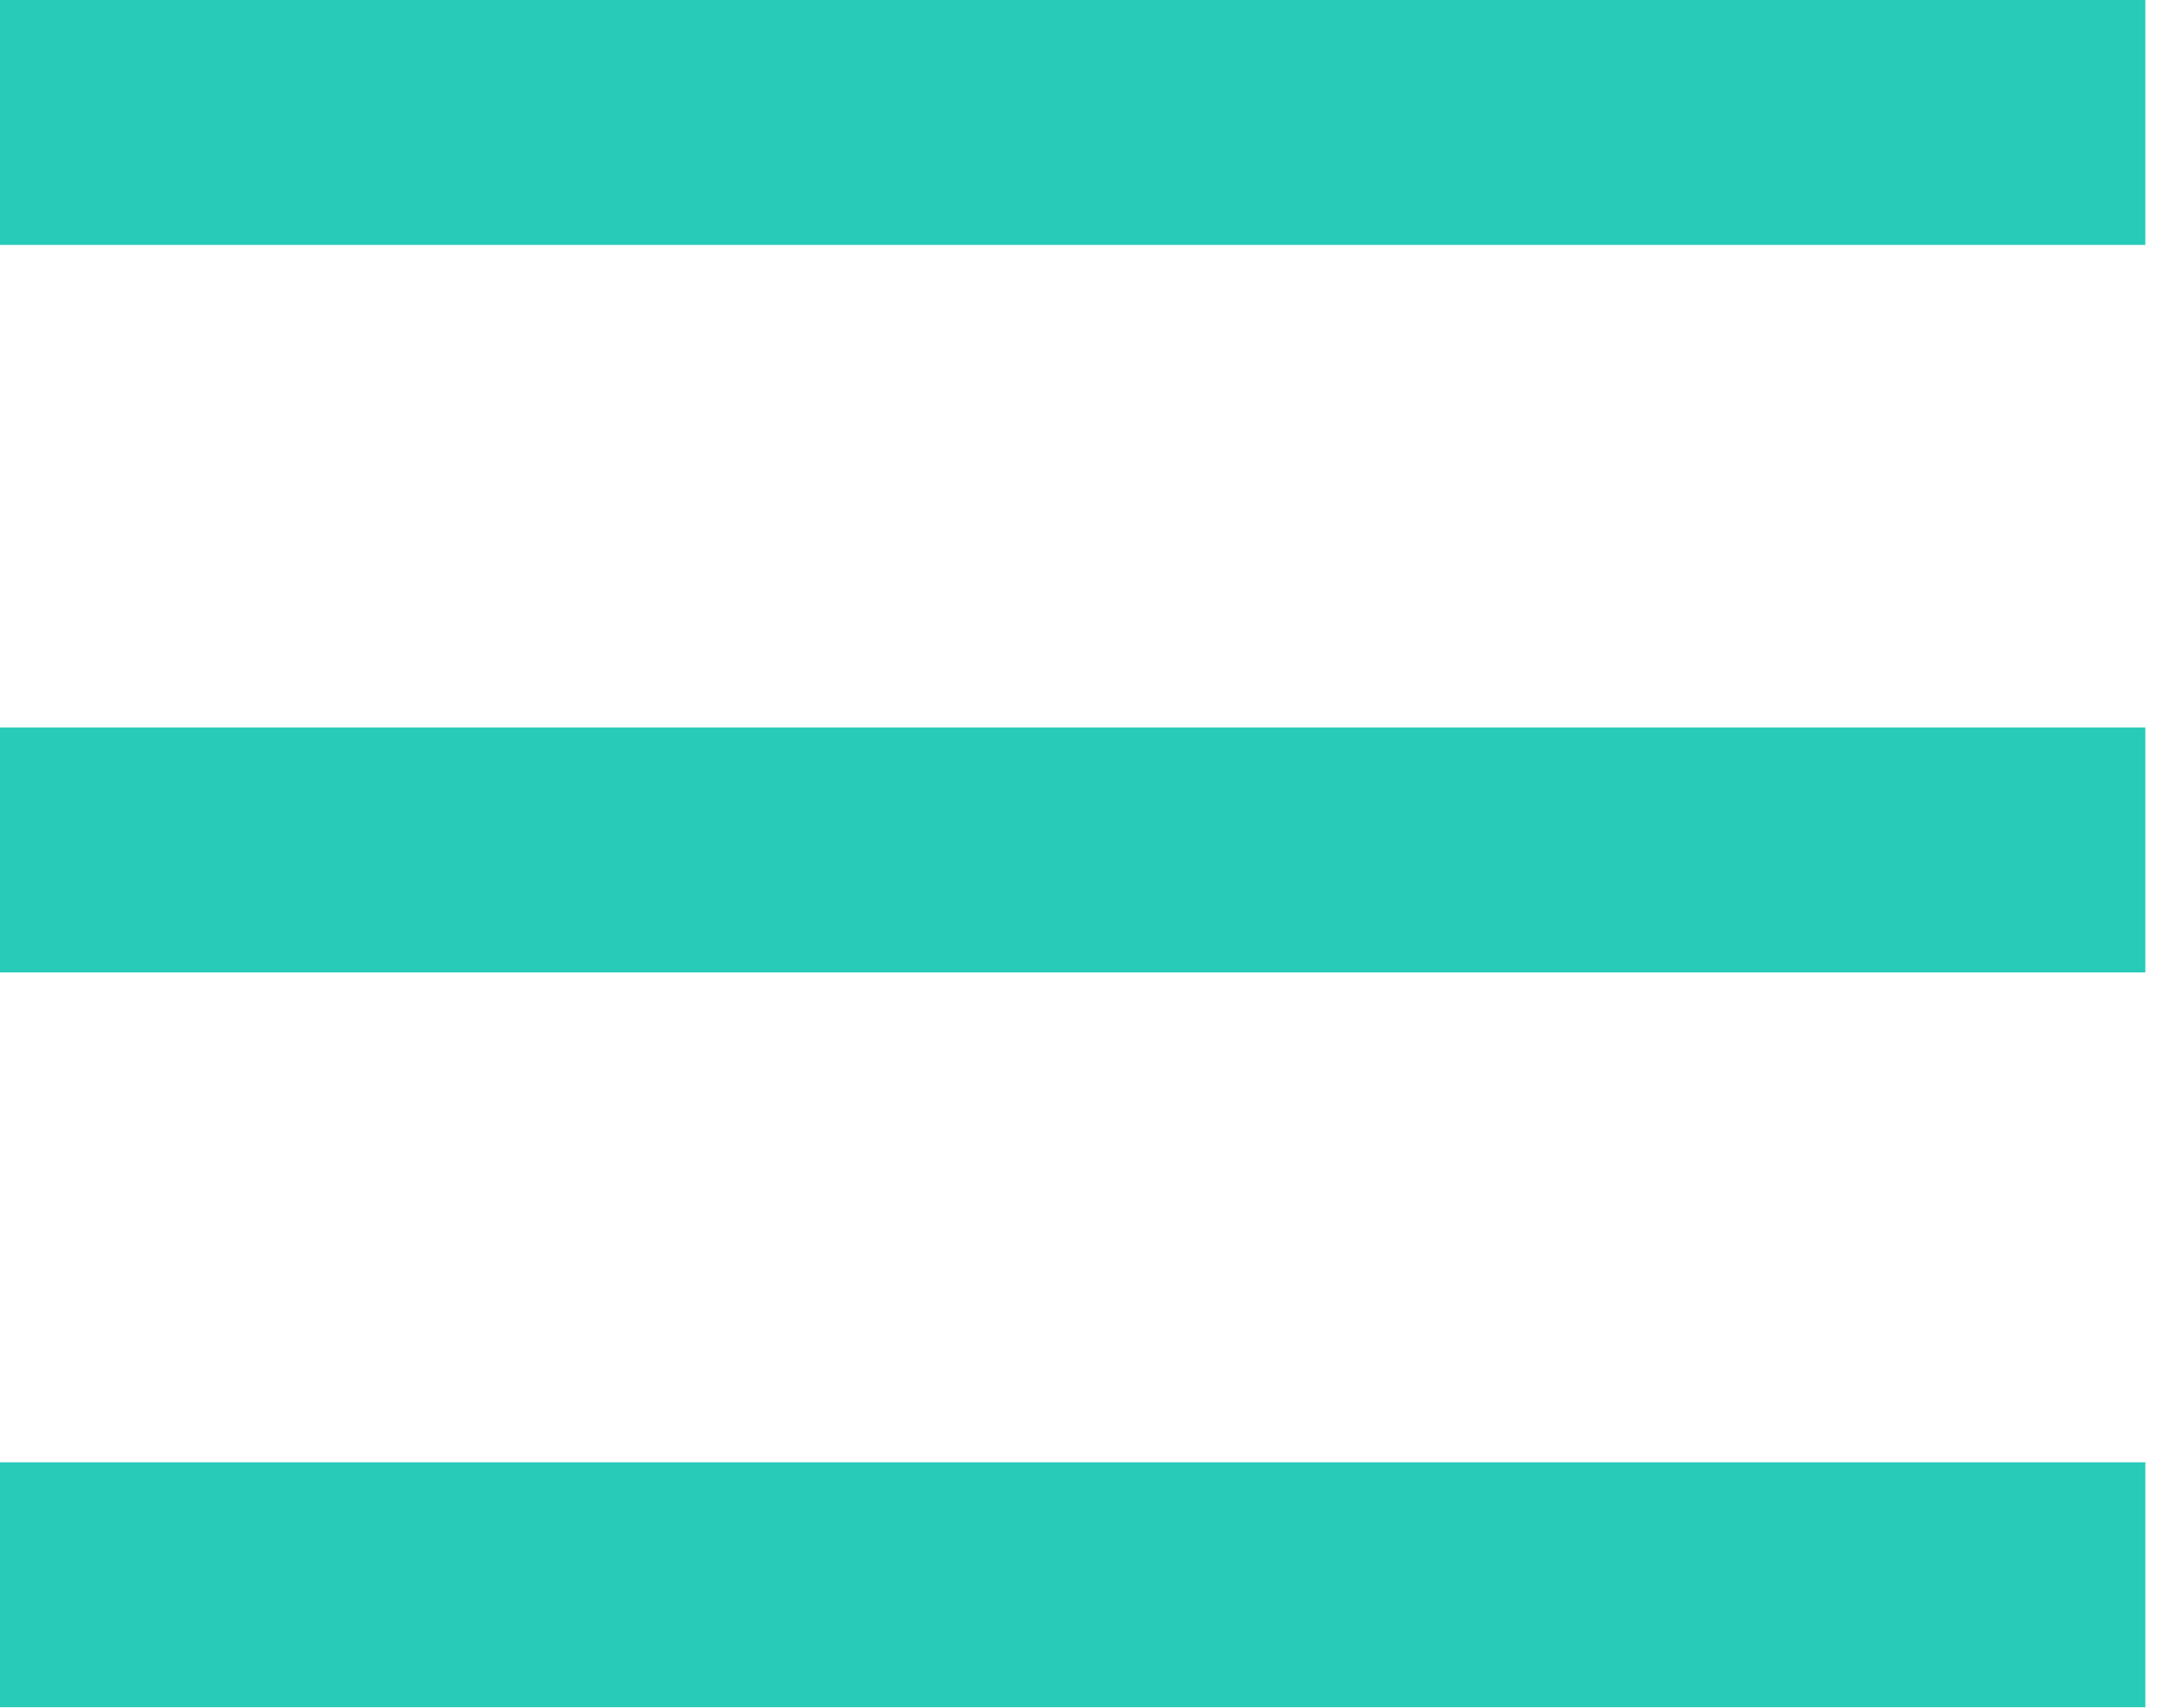
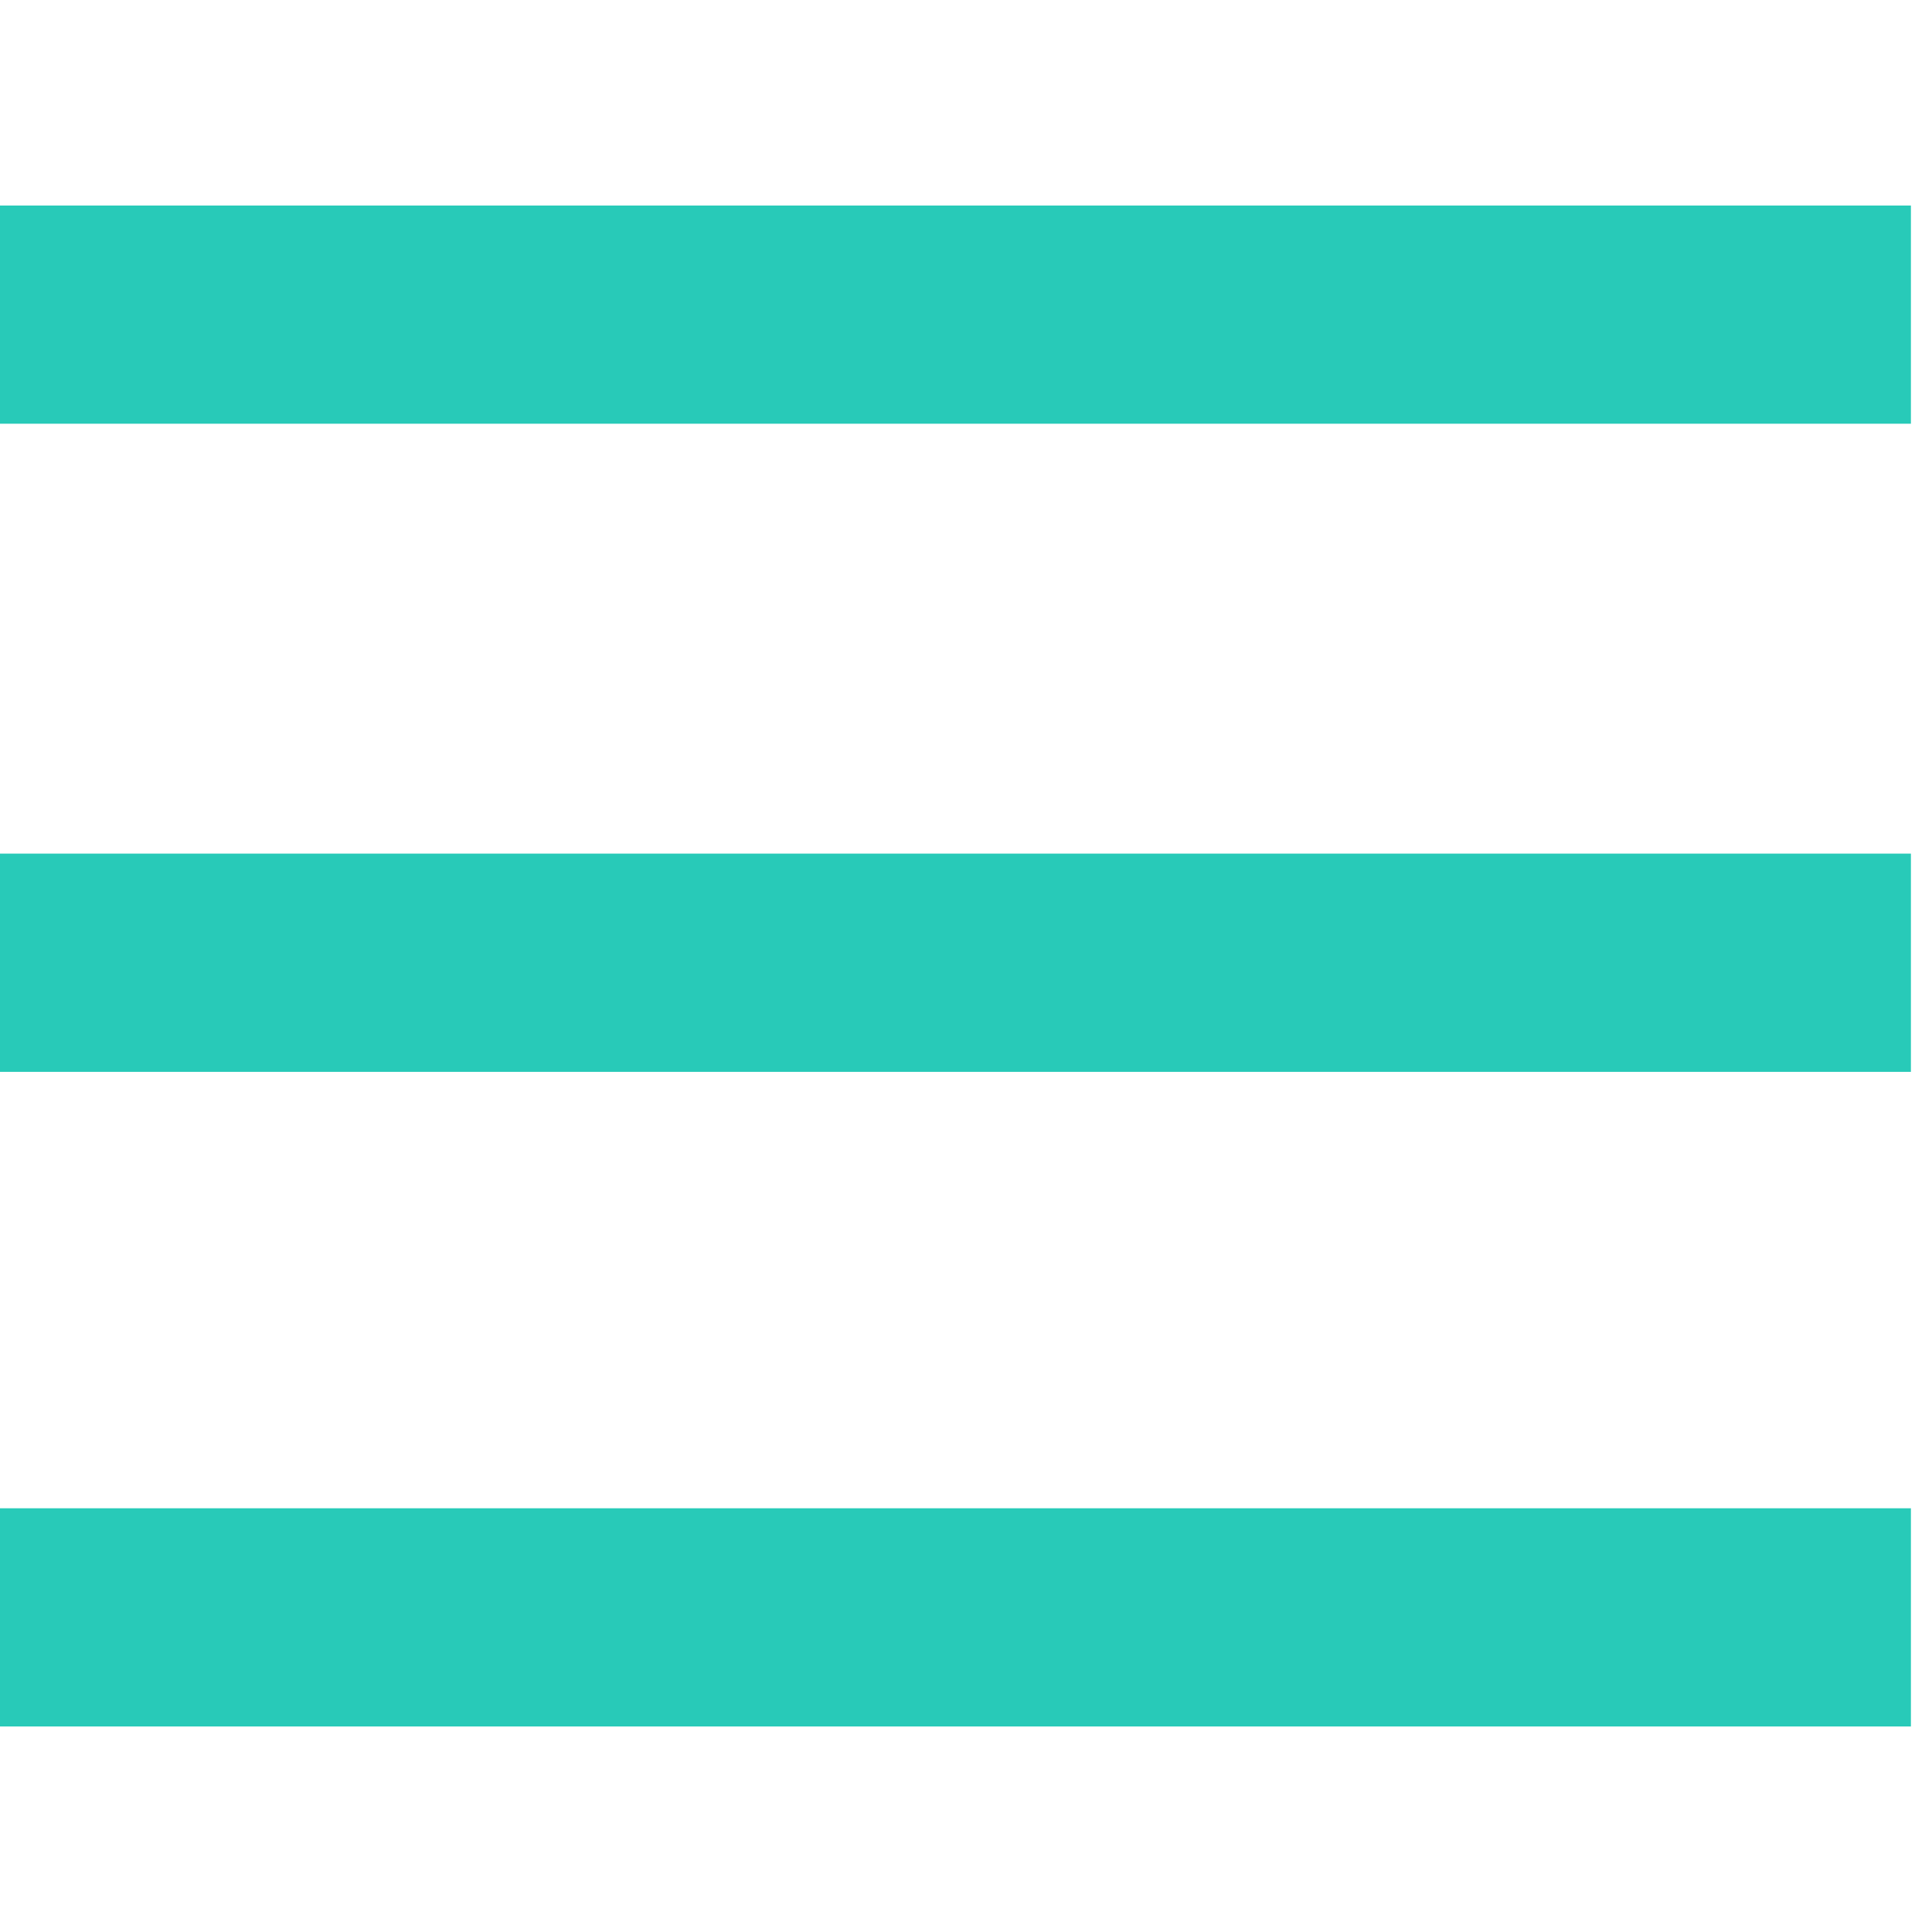
- <svg xmlns="http://www.w3.org/2000/svg" width="47" height="37" viewBox="0 0 47 37" fill="none">
+ <svg xmlns="http://www.w3.org/2000/svg" width="50" height="50" viewBox="0 0 47 37" fill="none">
  <path d="M0 0V5.308H46.487V0H0ZM0 15.766V21.075H46.487V15.766H0ZM0 31.692V37H46.487V31.692H0Z" fill="#28CAB8" />
</svg>
